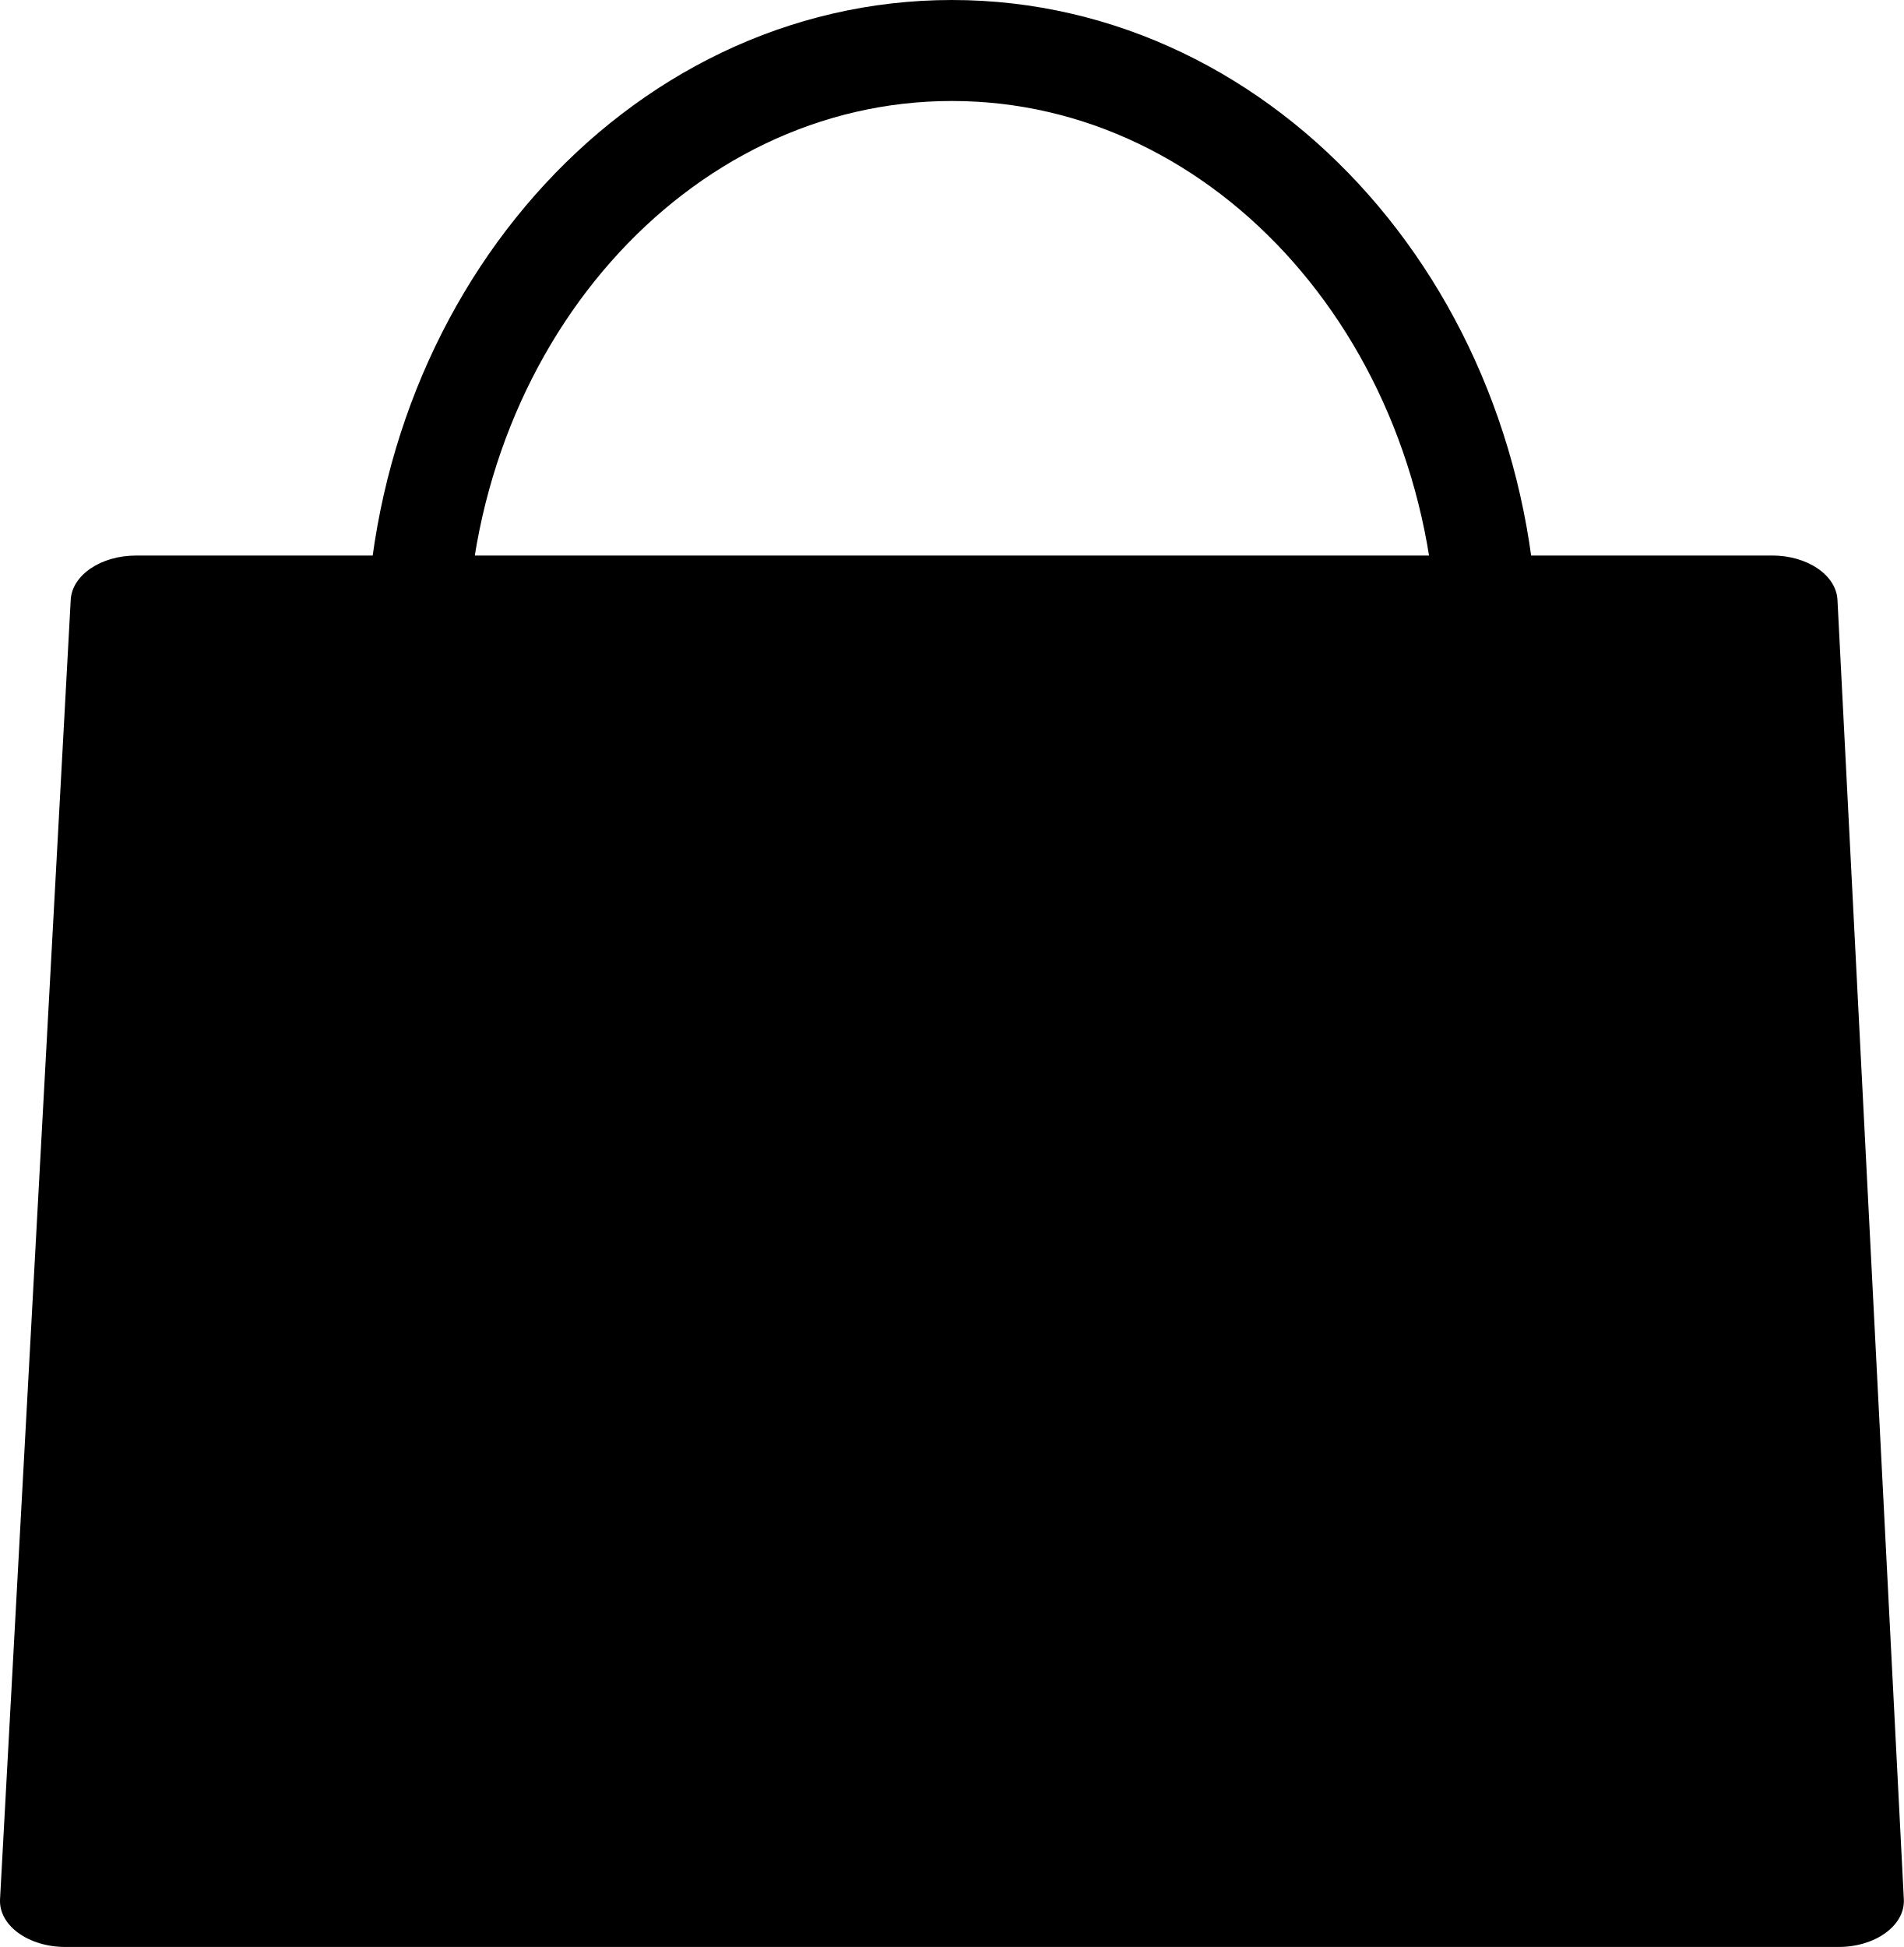
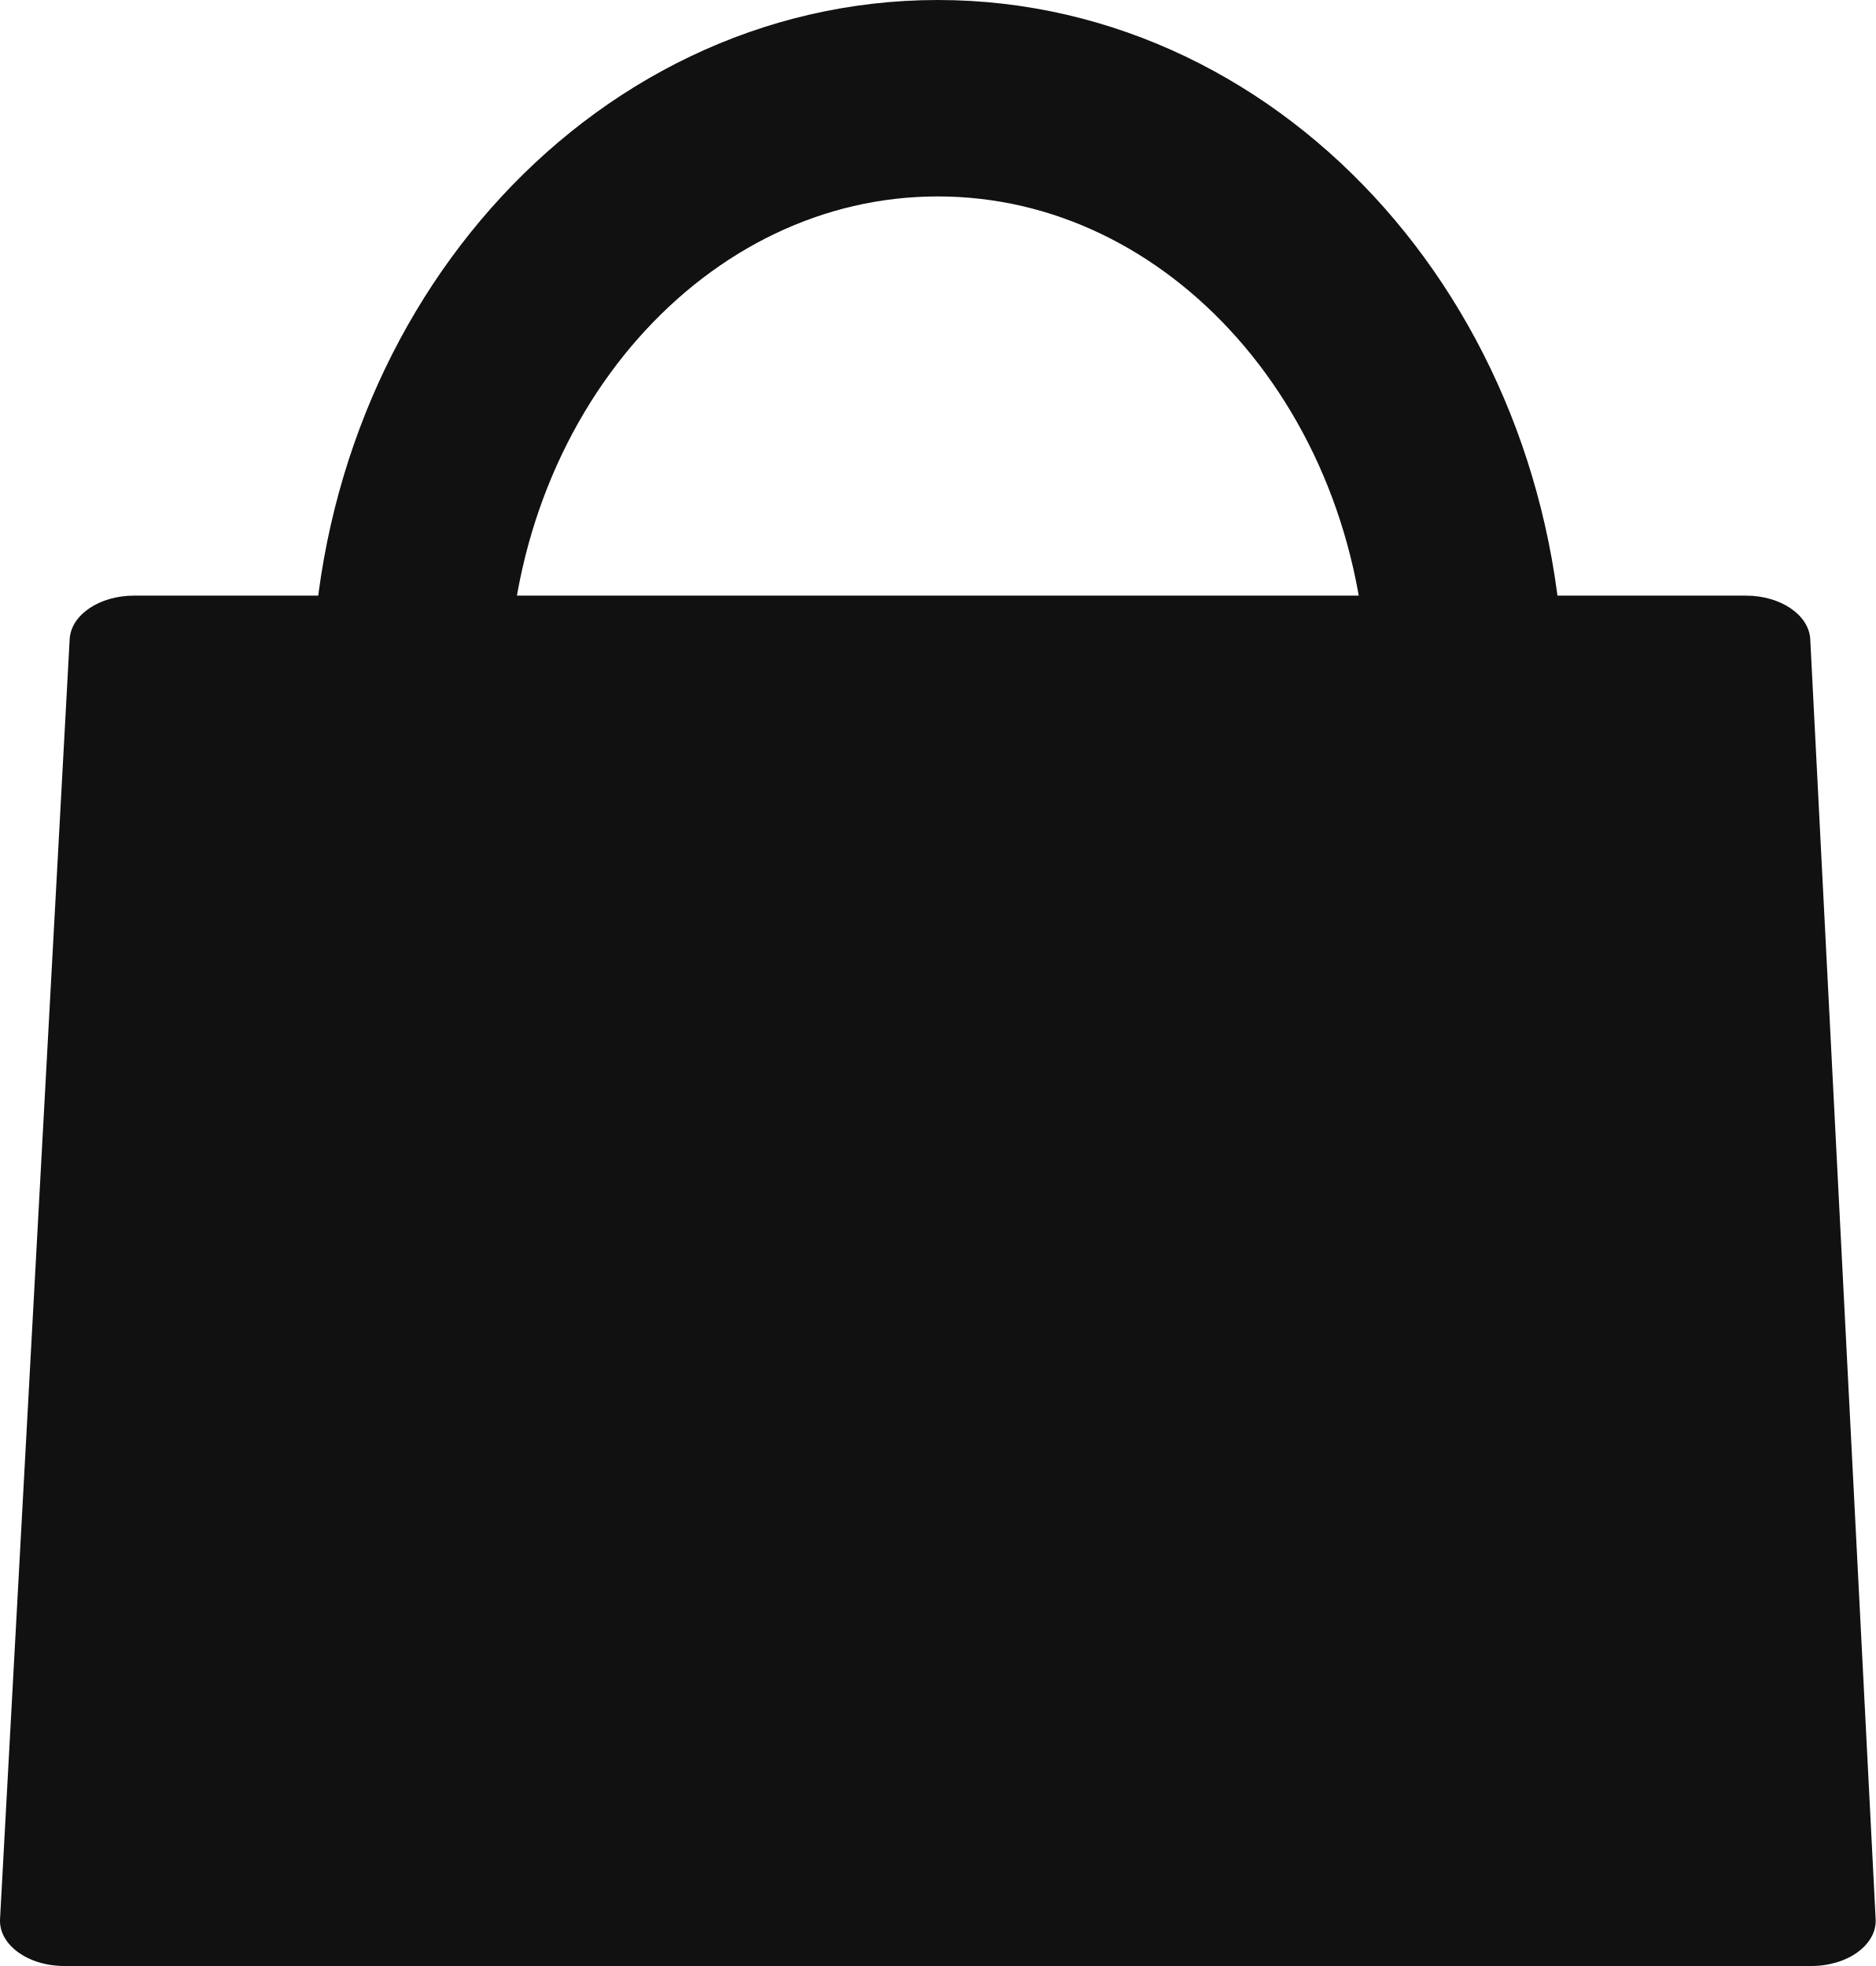
- <svg xmlns="http://www.w3.org/2000/svg" id="Layer_1" data-name="Layer 1" viewBox="0 0 490.21 501.27">
+ <svg xmlns="http://www.w3.org/2000/svg" id="Layer_1" data-name="Layer 1" viewBox="0 0 477.31 500.42">
  <defs>
    <style>
      .cls-1 {
+         fill: #111;
+       }
+ 
+       .cls-2 {
        fill: none;
-         stroke: #000;
+         stroke: #111;
        stroke-miterlimit: 10;
-         stroke-width: 26px;
+         stroke-width: 50px;
      }
    </style>
  </defs>
  <g>
-     <path d="M16.82,500.77c-5.51,0-10.61-1.92-13.65-5.12-1.87-1.97-2.79-4.27-2.66-6.63L18.71,154.44c.33-6.12,7.5-10.91,16.31-10.91h421.28c8.83,0,16,4.8,16.31,10.93l17.09,334.57c.12,2.36-.81,4.65-2.68,6.62-3.04,3.2-8.14,5.11-13.63,5.11H16.82Z" />
-     <path d="M456.3,144.03c8.42,0,15.52,4.69,15.81,10.46l17.09,334.57c.11,2.22-.77,4.38-2.54,6.25-2.95,3.1-7.91,4.95-13.27,4.95H16.82c-5.37,0-10.34-1.86-13.28-4.97-1.77-1.87-2.65-4.04-2.53-6.26L19.21,154.46c.31-5.75,7.4-10.43,15.81-10.43h421.28M456.3,143.03H35.02c-9.04,0-16.46,5.03-16.81,11.38L.01,488.98c-.36,6.71,7.27,12.28,16.81,12.28h456.57c9.53,0,17.15-5.56,16.81-12.26l-17.09-334.57c-.33-6.37-7.75-11.41-16.81-11.41h0Z" />
+     <polygon class="cls-1" points="25.76 475.42 42.01 176.61 436.34 176.61 451.6 475.42 25.76 475.42" />
+     <path class="cls-1" d="M412.58,201.61l12.71,248.82H52.16l13.53-248.82h346.89M444.29,151.61H34.1c-8.8,0-16.03,4.89-16.37,11.08L.01,488.46c-.36,6.53,7.07,11.96,16.37,11.96h444.56c9.28,0,16.7-5.41,16.37-11.93l-16.64-325.77c-.32-6.2-7.55-11.11-16.37-11.11h0Z" />
  </g>
-   <path class="cls-1" d="M107.16,169.24c0-86.29,61.76-156.24,137.94-156.24s137.94,69.95,137.94,156.24" />
+   <path class="cls-2" d="M104.34,177.13c0-84.02,60.14-152.13,134.32-152.13s134.32,68.11,134.32,152.13" />
</svg>
